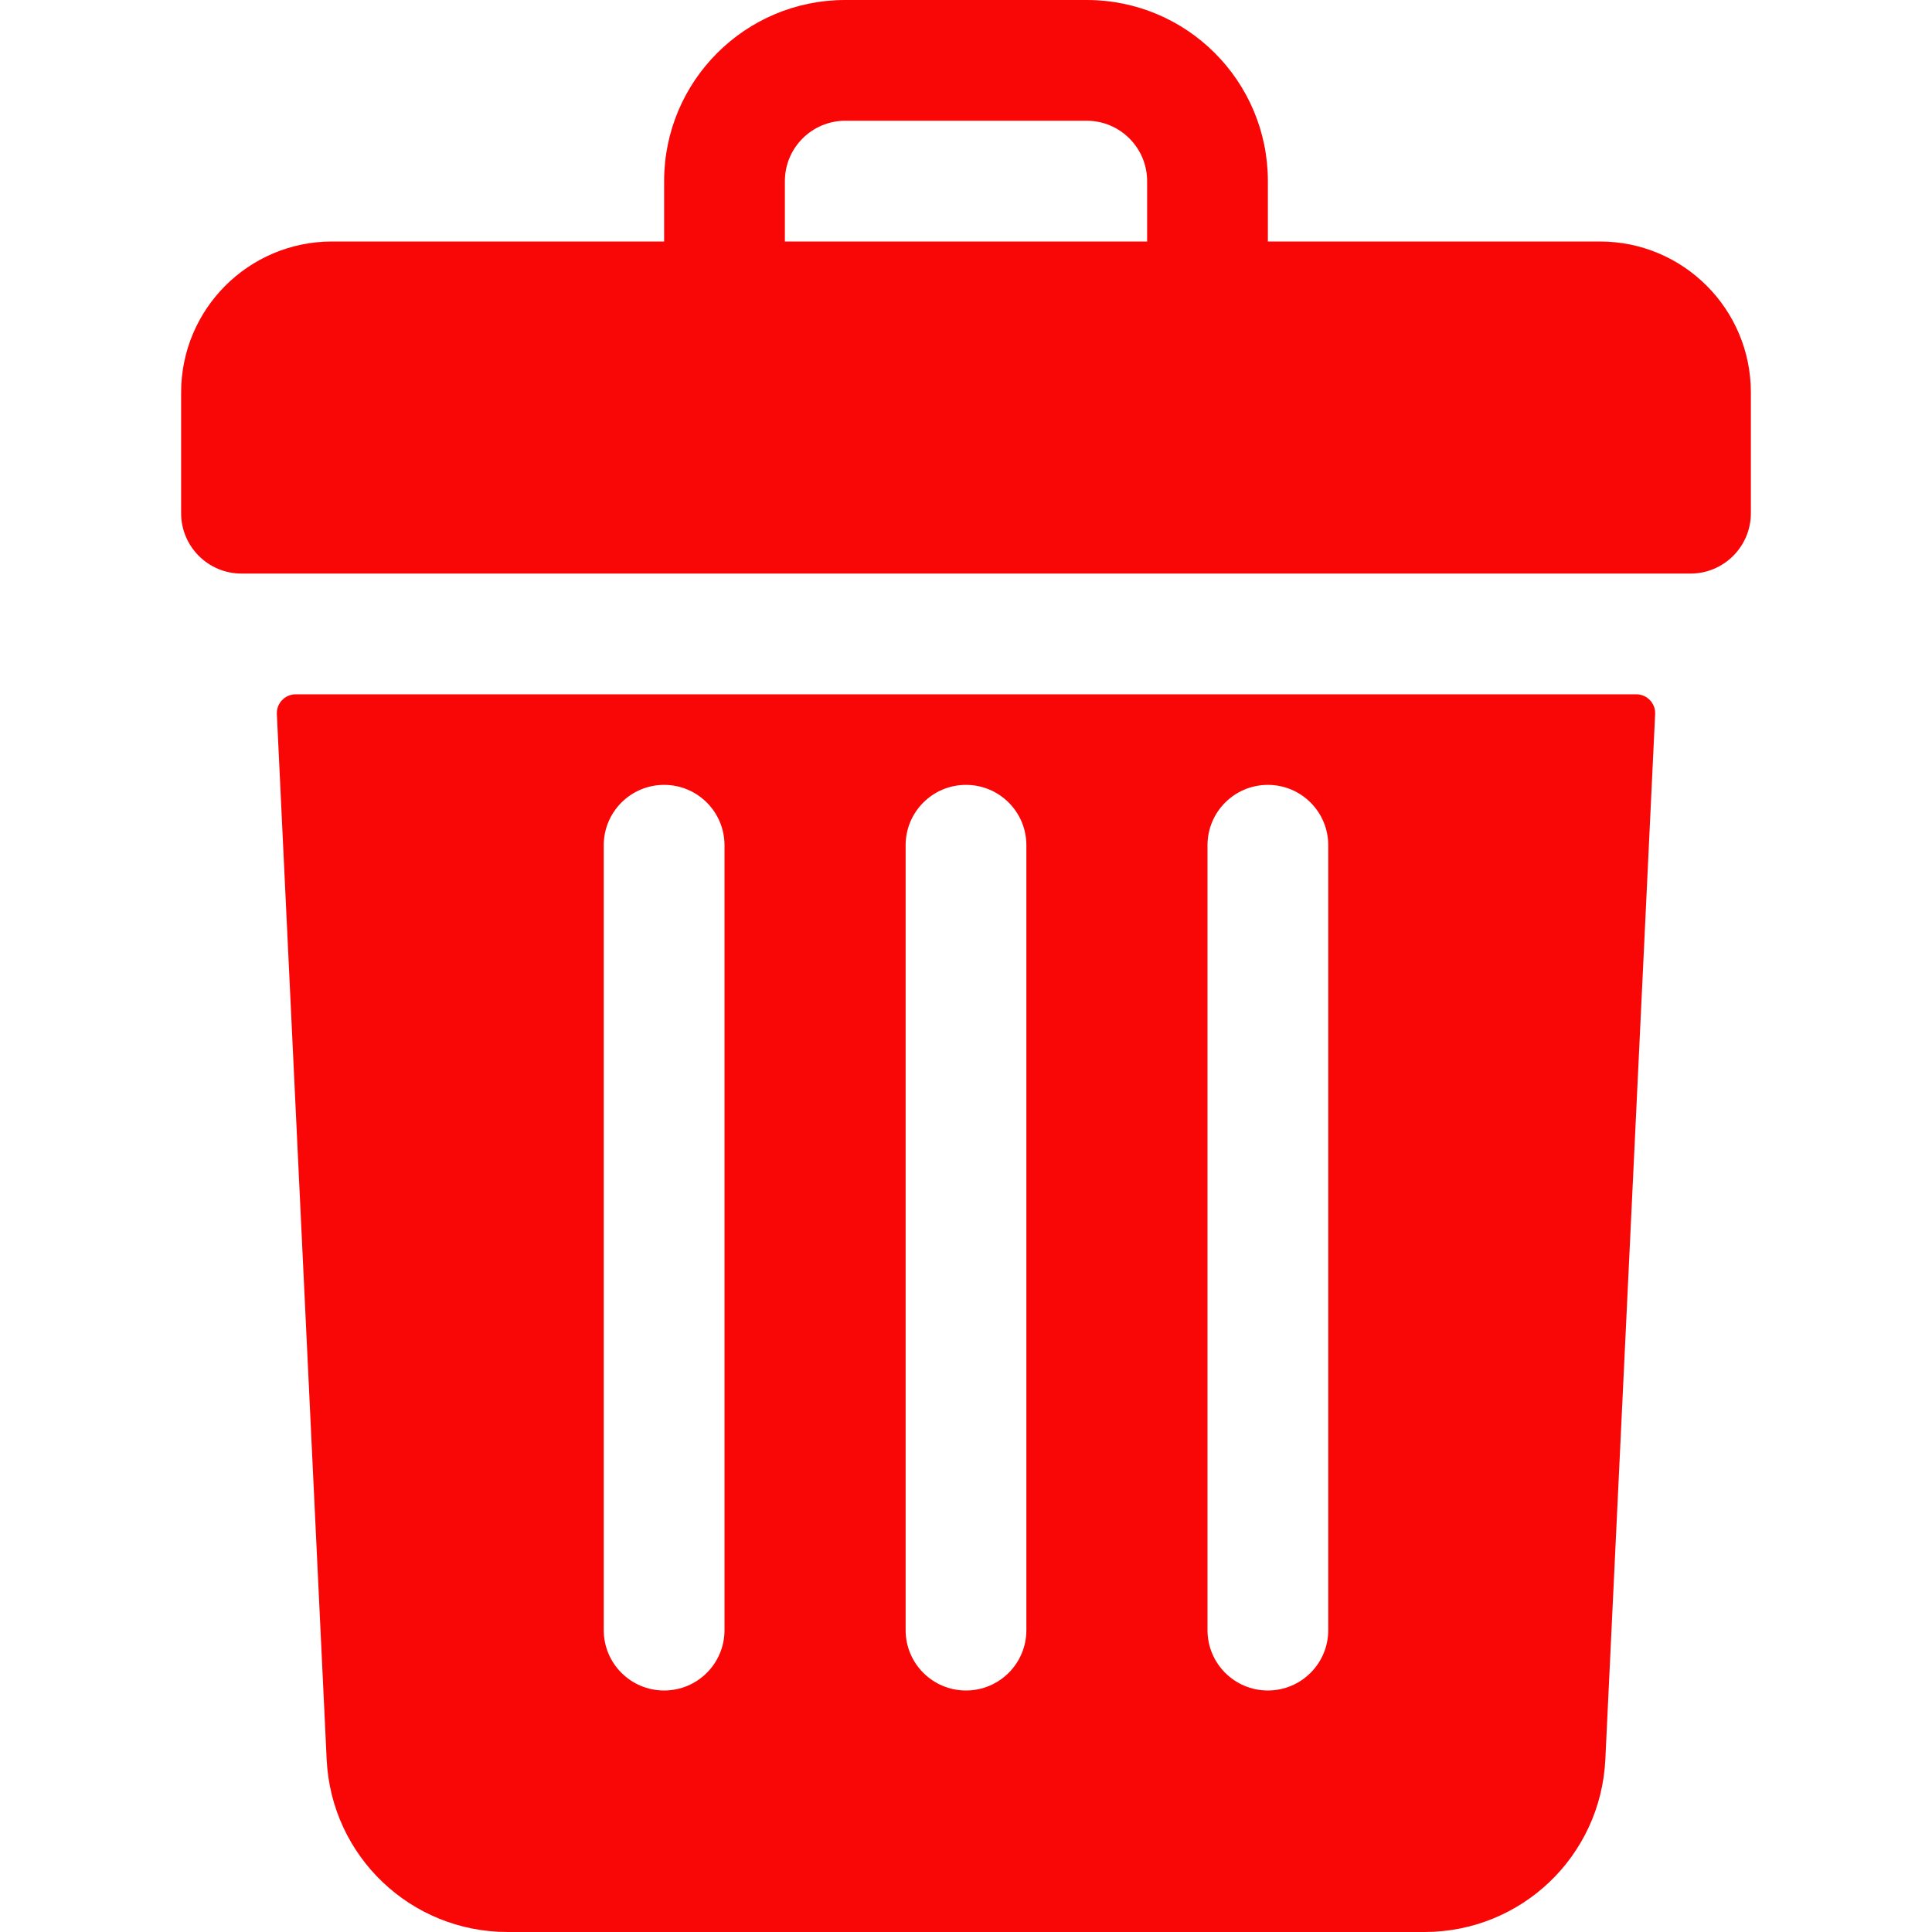
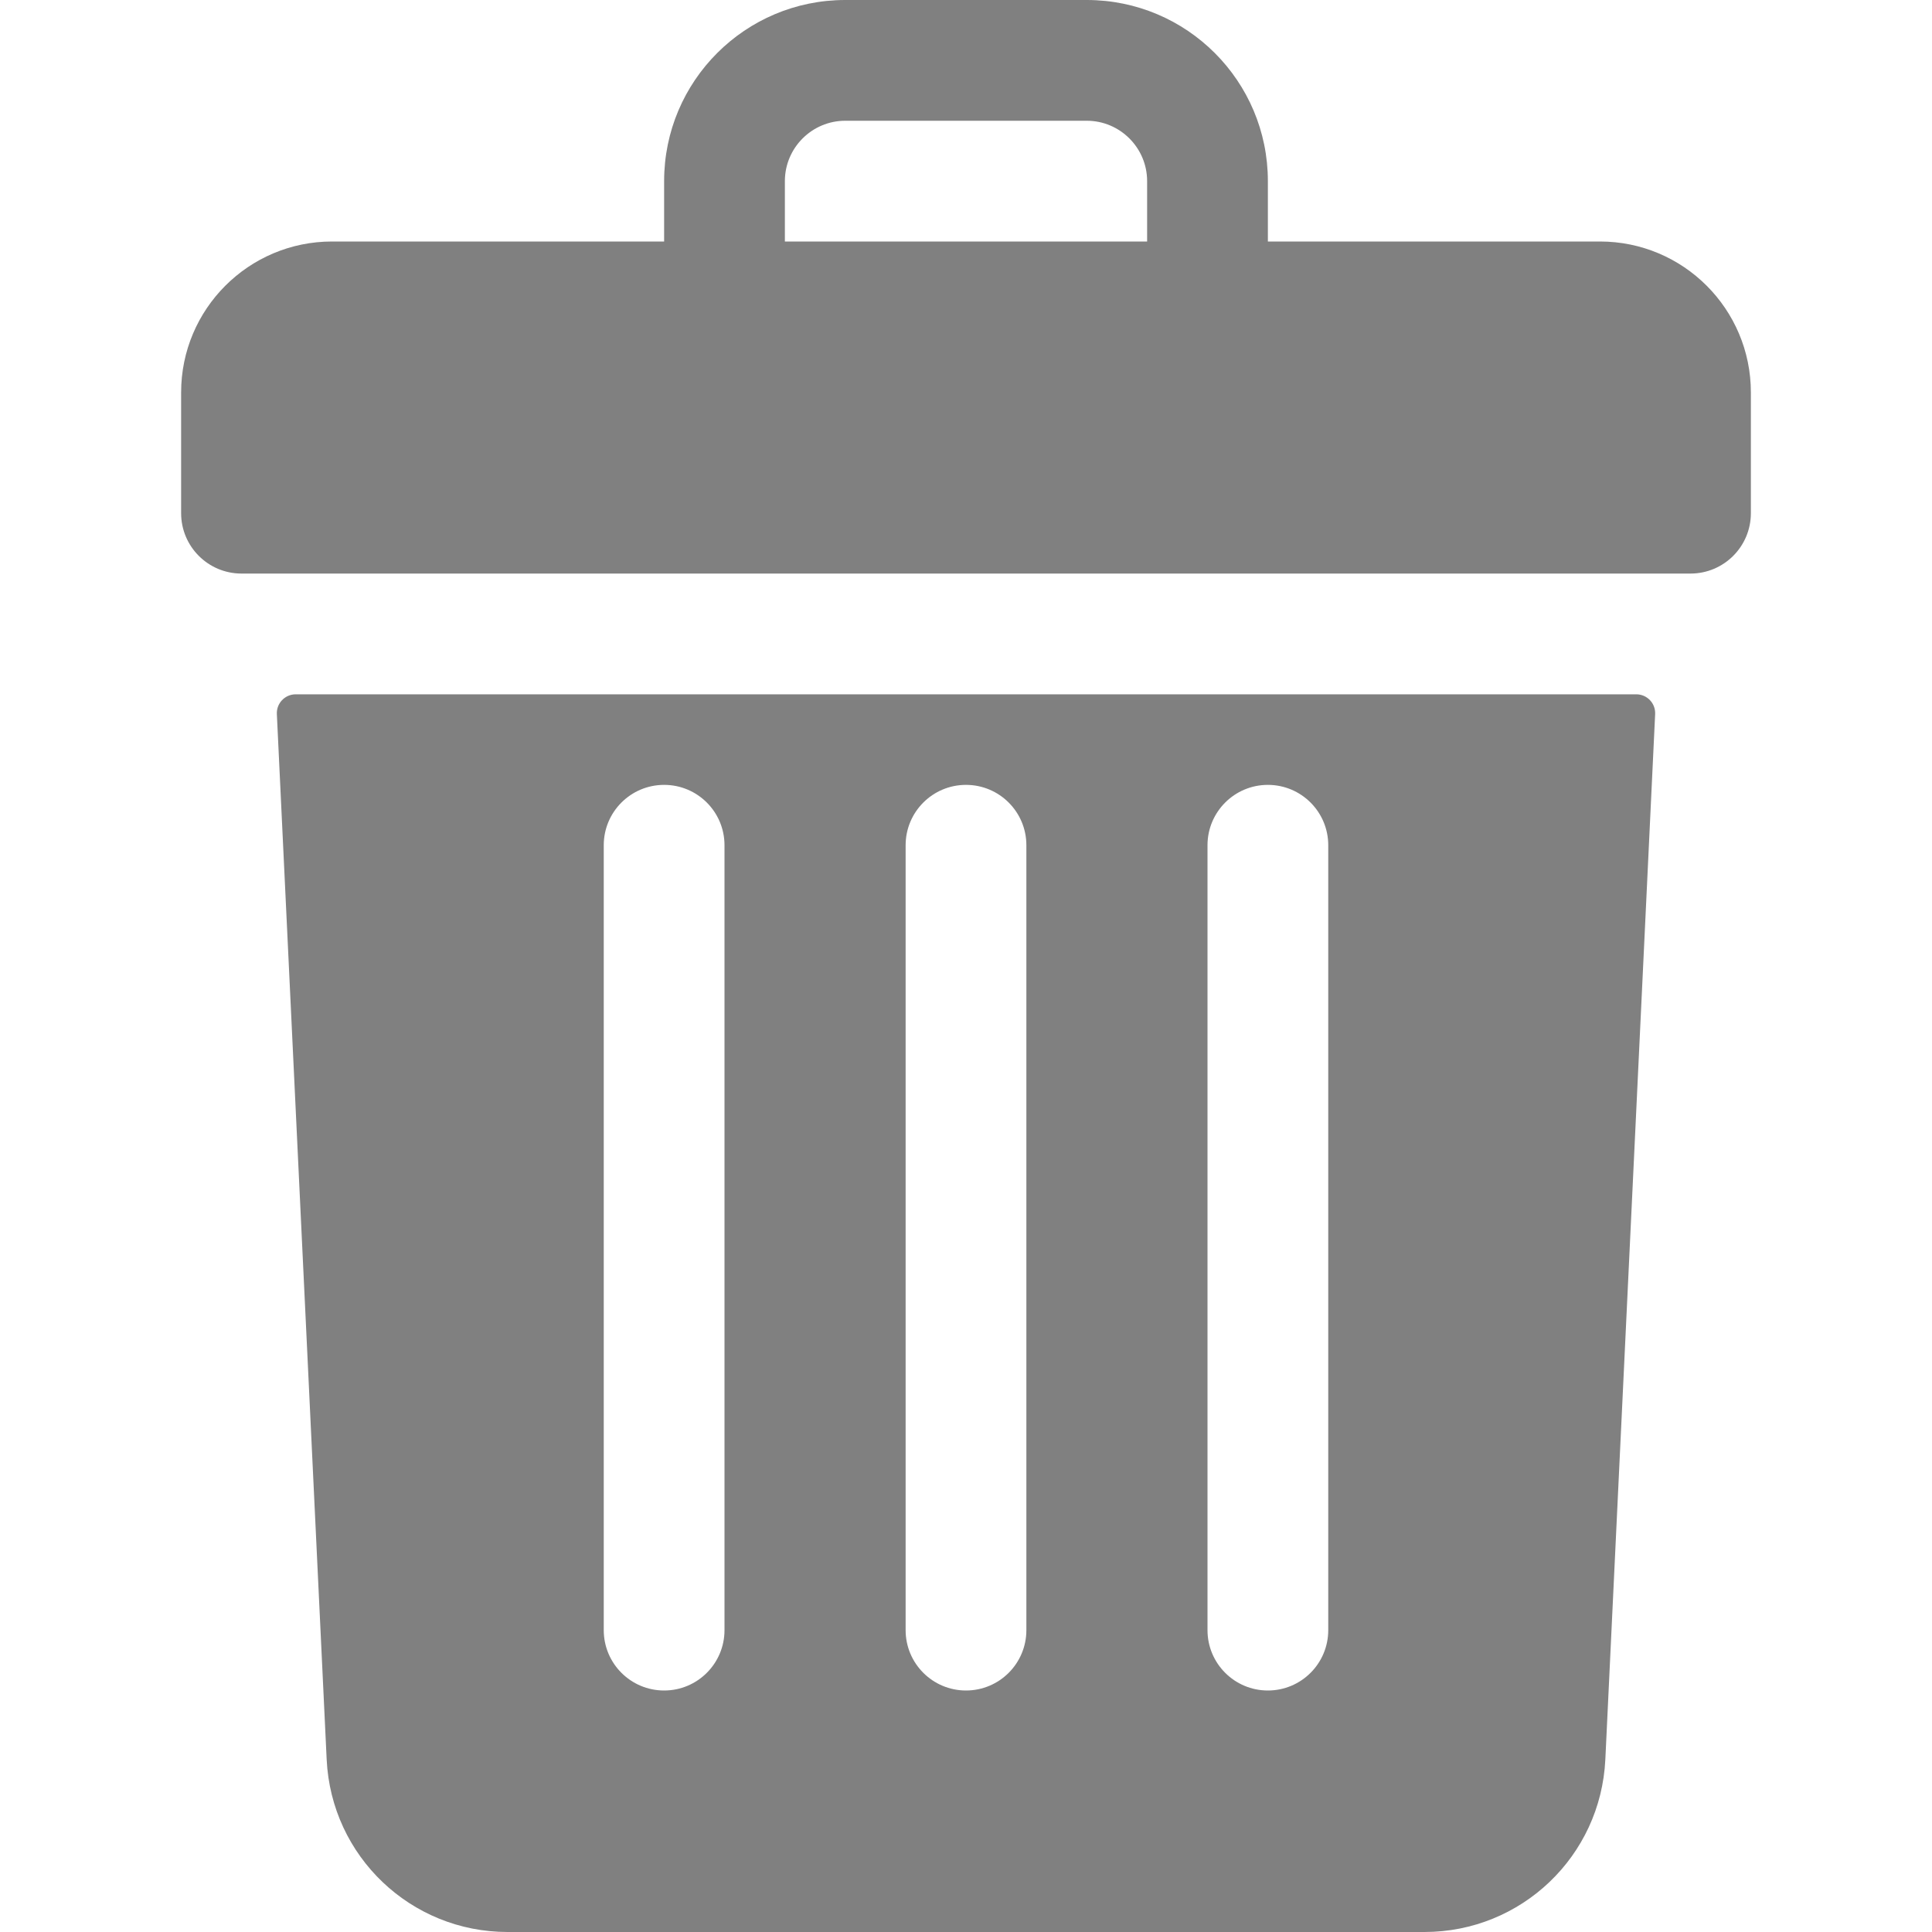
<svg xmlns="http://www.w3.org/2000/svg" version="1.1" width="512" height="512" x="0" y="0" viewBox="0 0 512 512" style="enable-background:new 0 0 512 512" xml:space="preserve" class="">
  <g>
    <g>
-       <path d="m424 64h-88v-16c0-26.51-21.49-48-48-48h-64c-26.51 0-48 21.49-48 48v16h-88c-22.091 0-40 17.909-40 40v32c0 8.837 7.163 16 16 16h384c8.837 0 16-7.163 16-16v-32c0-22.091-17.909-40-40-40zm-216-16c0-8.82 7.18-16 16-16h64c8.82 0 16 7.18 16 16v16h-96z" fill="#f90707" data-original="#000000" style="" class="" />
-       <path d="m78.364 184c-2.855 0-5.13 2.386-4.994 5.238l13.2 277.042c1.22 25.64 22.28 45.72 47.94 45.72h242.98c25.66 0 46.72-20.08 47.94-45.72l13.2-277.042c.136-2.852-2.139-5.238-4.994-5.238zm241.636 40c0-8.84 7.16-16 16-16s16 7.16 16 16v208c0 8.84-7.16 16-16 16s-16-7.16-16-16zm-80 0c0-8.84 7.16-16 16-16s16 7.16 16 16v208c0 8.84-7.16 16-16 16s-16-7.16-16-16zm-80 0c0-8.84 7.16-16 16-16s16 7.16 16 16v208c0 8.84-7.16 16-16 16s-16-7.16-16-16z" fill="#f90707" data-original="#000000" style="" class="" />
+       <path d="m424 64h-88v-16c0-26.51-21.49-48-48-48h-64c-26.51 0-48 21.49-48 48v16h-88c-22.091 0-40 17.909-40 40v32c0 8.837 7.163 16 16 16h384c8.837 0 16-7.163 16-16v-32c0-22.091-17.909-40-40-40zm-216-16c0-8.82 7.18-16 16-16h64c8.82 0 16 7.18 16 16v16h-96z" fill="#808080" data-original="#000000" style="" class="" />
+       <path d="m78.364 184c-2.855 0-5.13 2.386-4.994 5.238l13.2 277.042c1.22 25.64 22.28 45.72 47.94 45.72h242.98c25.66 0 46.72-20.08 47.94-45.72l13.2-277.042c.136-2.852-2.139-5.238-4.994-5.238zm241.636 40c0-8.84 7.16-16 16-16s16 7.16 16 16v208c0 8.84-7.16 16-16 16s-16-7.16-16-16zm-80 0c0-8.84 7.16-16 16-16s16 7.16 16 16v208c0 8.84-7.16 16-16 16s-16-7.16-16-16zm-80 0c0-8.84 7.16-16 16-16s16 7.16 16 16v208c0 8.84-7.16 16-16 16s-16-7.16-16-16z" fill="#808080" data-original="#000000" style="" class="" />
    </g>
  </g>
</svg>
